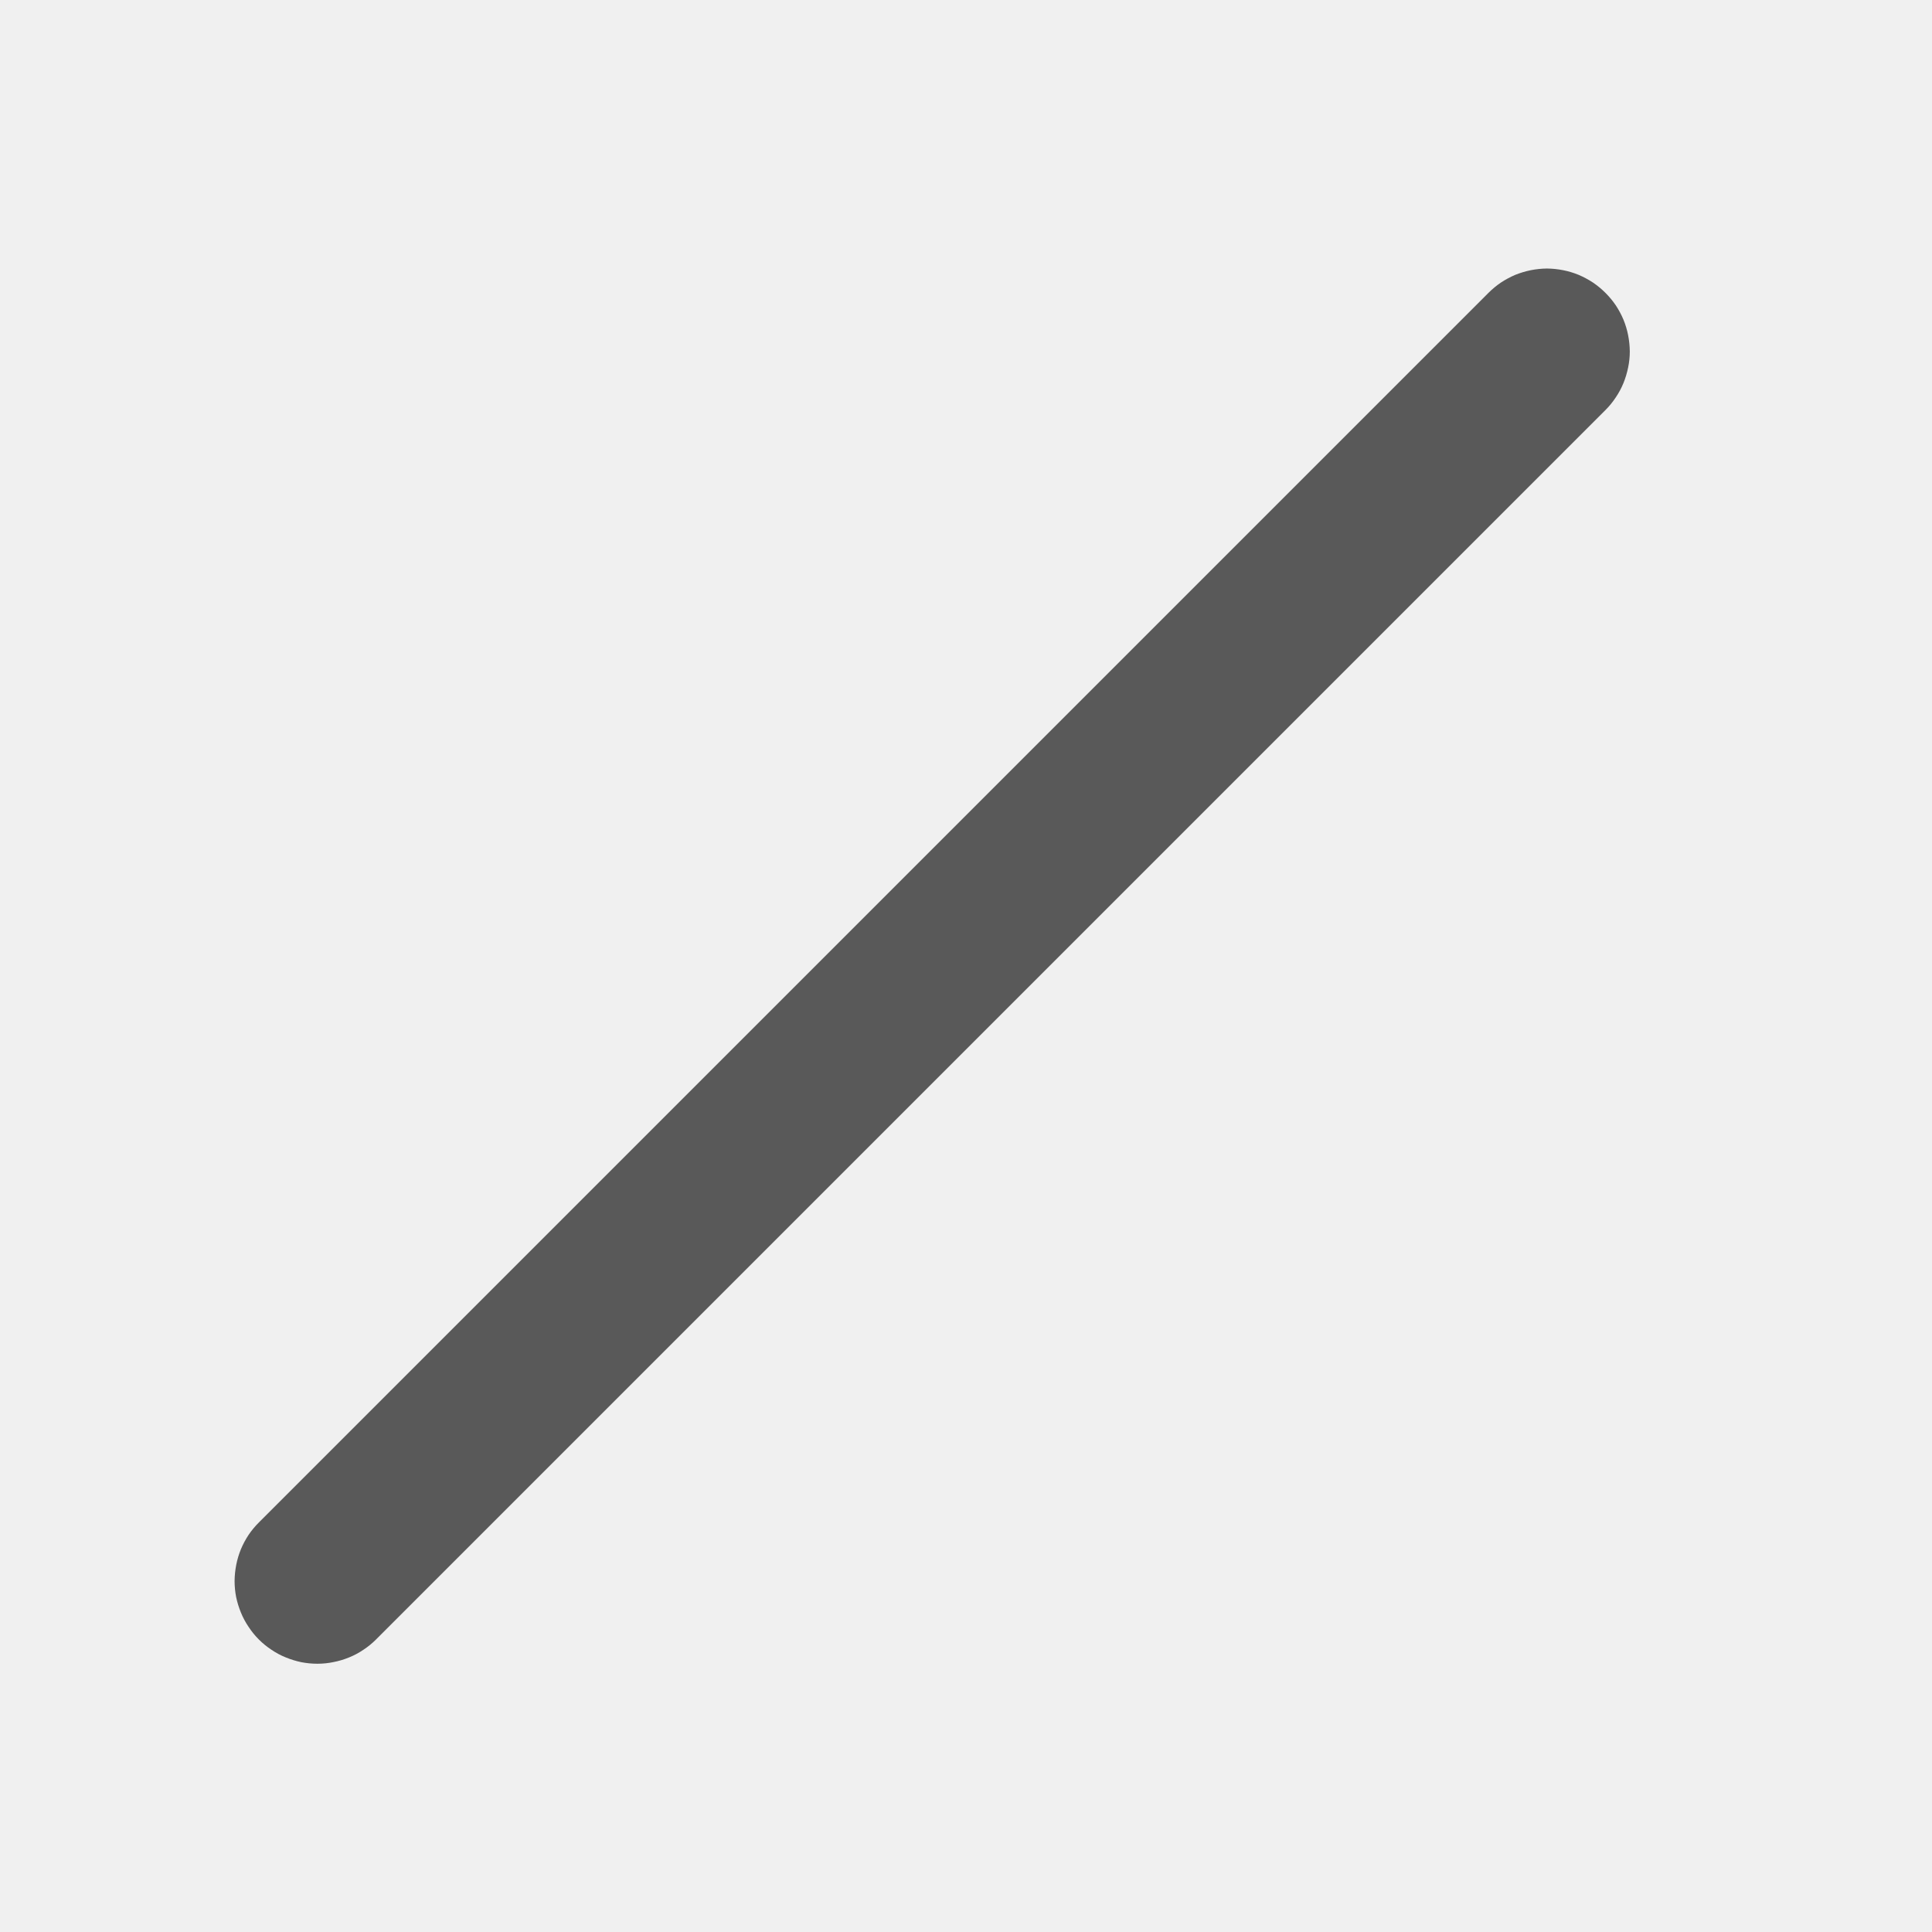
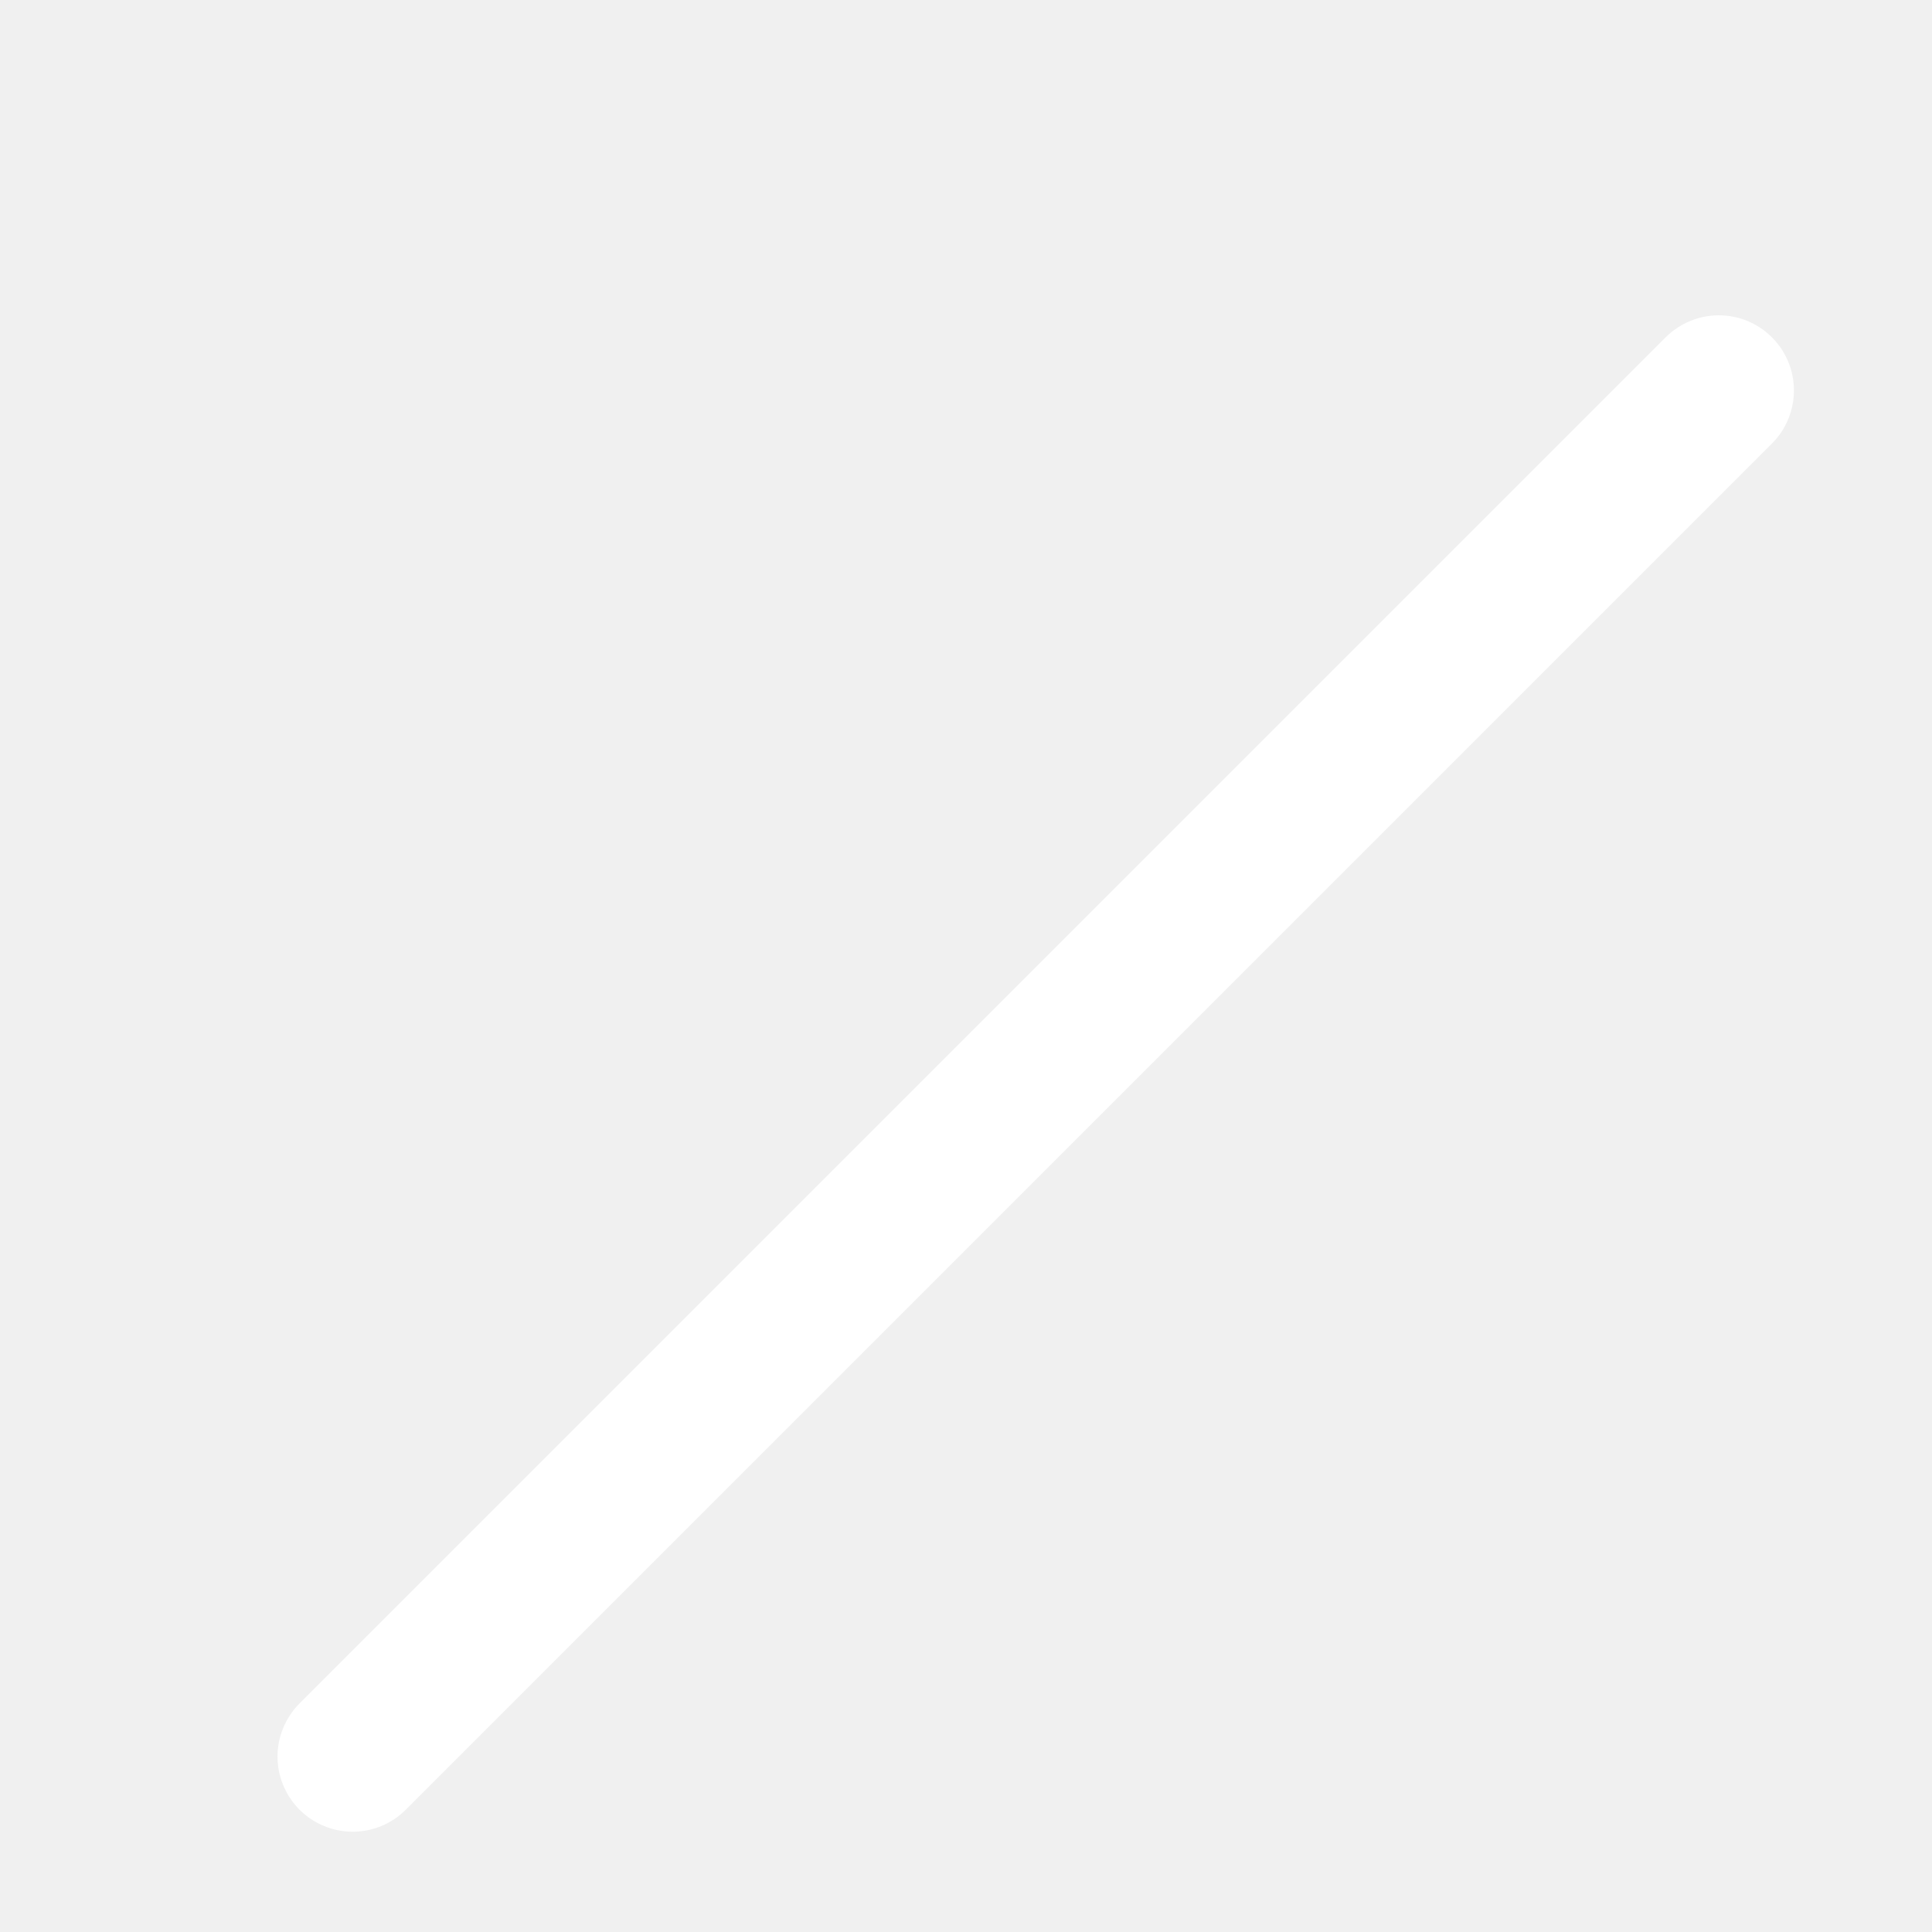
- <svg xmlns="http://www.w3.org/2000/svg" fill="none" version="1.1" width="14" height="14" viewBox="0 0 14 14">
+ <svg xmlns="http://www.w3.org/2000/svg" fill="none" version="1.1" width="18" height="18" viewBox="0 0 18 18">
  <defs>
-     <clipPath id="master_svg0_517_01299">
-       <rect x="0" y="0" width="14" height="14" rx="0" />
+     <clipPath id="master_svg0_905_00530">
+       <rect x="0" y="0" width="18" height="18" rx="0" />
    </clipPath>
  </defs>
-   <g clip-path="url(#master_svg0_517_01299)">
-     <g transform="matrix(-0.7071068,0.7071068,-0.7071068,-0.7071068,20.93675,-3.579513)">
-       <path d="M11.21,1.946L23.81,1.946Q23.869,1.946,23.927,1.958Q23.985,1.969,24.039,1.992Q24.094,2.015,24.143,2.048Q24.192,2.08,24.234,2.122Q24.276,2.164,24.309,2.213Q24.341,2.262,24.364,2.317Q24.387,2.371,24.398,2.429Q24.41,2.487,24.41,2.546Q24.41,2.605,24.398,2.663Q24.387,2.721,24.364,2.776Q24.341,2.831,24.309,2.88Q24.276,2.929,24.234,2.971Q24.192,3.012,24.143,3.045Q24.094,3.078,24.039,3.101Q23.985,3.123,23.927,3.135Q23.869,3.146,23.81,3.146L11.21,3.146Q11.151,3.146,11.093,3.135Q11.035,3.123,10.98,3.101Q10.926,3.078,10.876,3.045Q10.827,3.012,10.785,2.971Q10.744,2.929,10.711,2.88Q10.678,2.831,10.655,2.776Q10.633,2.721,10.621,2.663Q10.61,2.605,10.61,2.546Q10.61,2.487,10.621,2.429Q10.633,2.371,10.655,2.317Q10.678,2.262,10.711,2.213Q10.744,2.164,10.785,2.122Q10.827,2.08,10.876,2.048Q10.926,2.015,10.98,1.992Q11.035,1.969,11.093,1.958Q11.151,1.946,11.21,1.946Z" fill-rule="evenodd" fill="#595959" fill-opacity="1" />
+   <g clip-path="url(#master_svg0_905_00530)">
+     <g transform="matrix(-0.7071068,0.7071068,-0.7071068,-0.7071068,29.90929,-5.113441)">
+       <path d="M16.014,2.938L34.014,2.938Q34.083,2.938,34.15,2.951Q34.218,2.965,34.282,2.991Q34.345,3.017,34.403,3.056Q34.46,3.094,34.509,3.143Q34.557,3.191,34.596,3.249Q34.634,3.306,34.66,3.37Q34.687,3.434,34.7,3.501Q34.714,3.569,34.714,3.638Q34.714,3.707,34.7,3.774Q34.687,3.842,34.66,3.906Q34.634,3.969,34.596,4.027Q34.557,4.084,34.509,4.133Q34.46,4.181,34.403,4.22Q34.345,4.258,34.282,4.284Q34.218,4.311,34.15,4.324Q34.083,4.338,34.014,4.338L16.014,4.338Q15.945,4.338,15.877,4.324Q15.809,4.311,15.746,4.284Q15.682,4.258,15.625,4.22Q15.567,4.181,15.519,4.133Q15.47,4.084,15.432,4.027Q15.393,3.969,15.367,3.906Q15.341,3.842,15.327,3.774Q15.314,3.707,15.314,3.638Q15.314,3.569,15.327,3.501Q15.341,3.434,15.367,3.37Q15.393,3.306,15.432,3.249Q15.47,3.191,15.519,3.143Q15.567,3.094,15.625,3.056Q15.682,3.017,15.746,2.991Q15.809,2.965,15.877,2.951Q15.945,2.938,16.014,2.938Z" fill-rule="evenodd" fill="#FFFFFF" fill-opacity="1" />
    </g>
  </g>
</svg>
